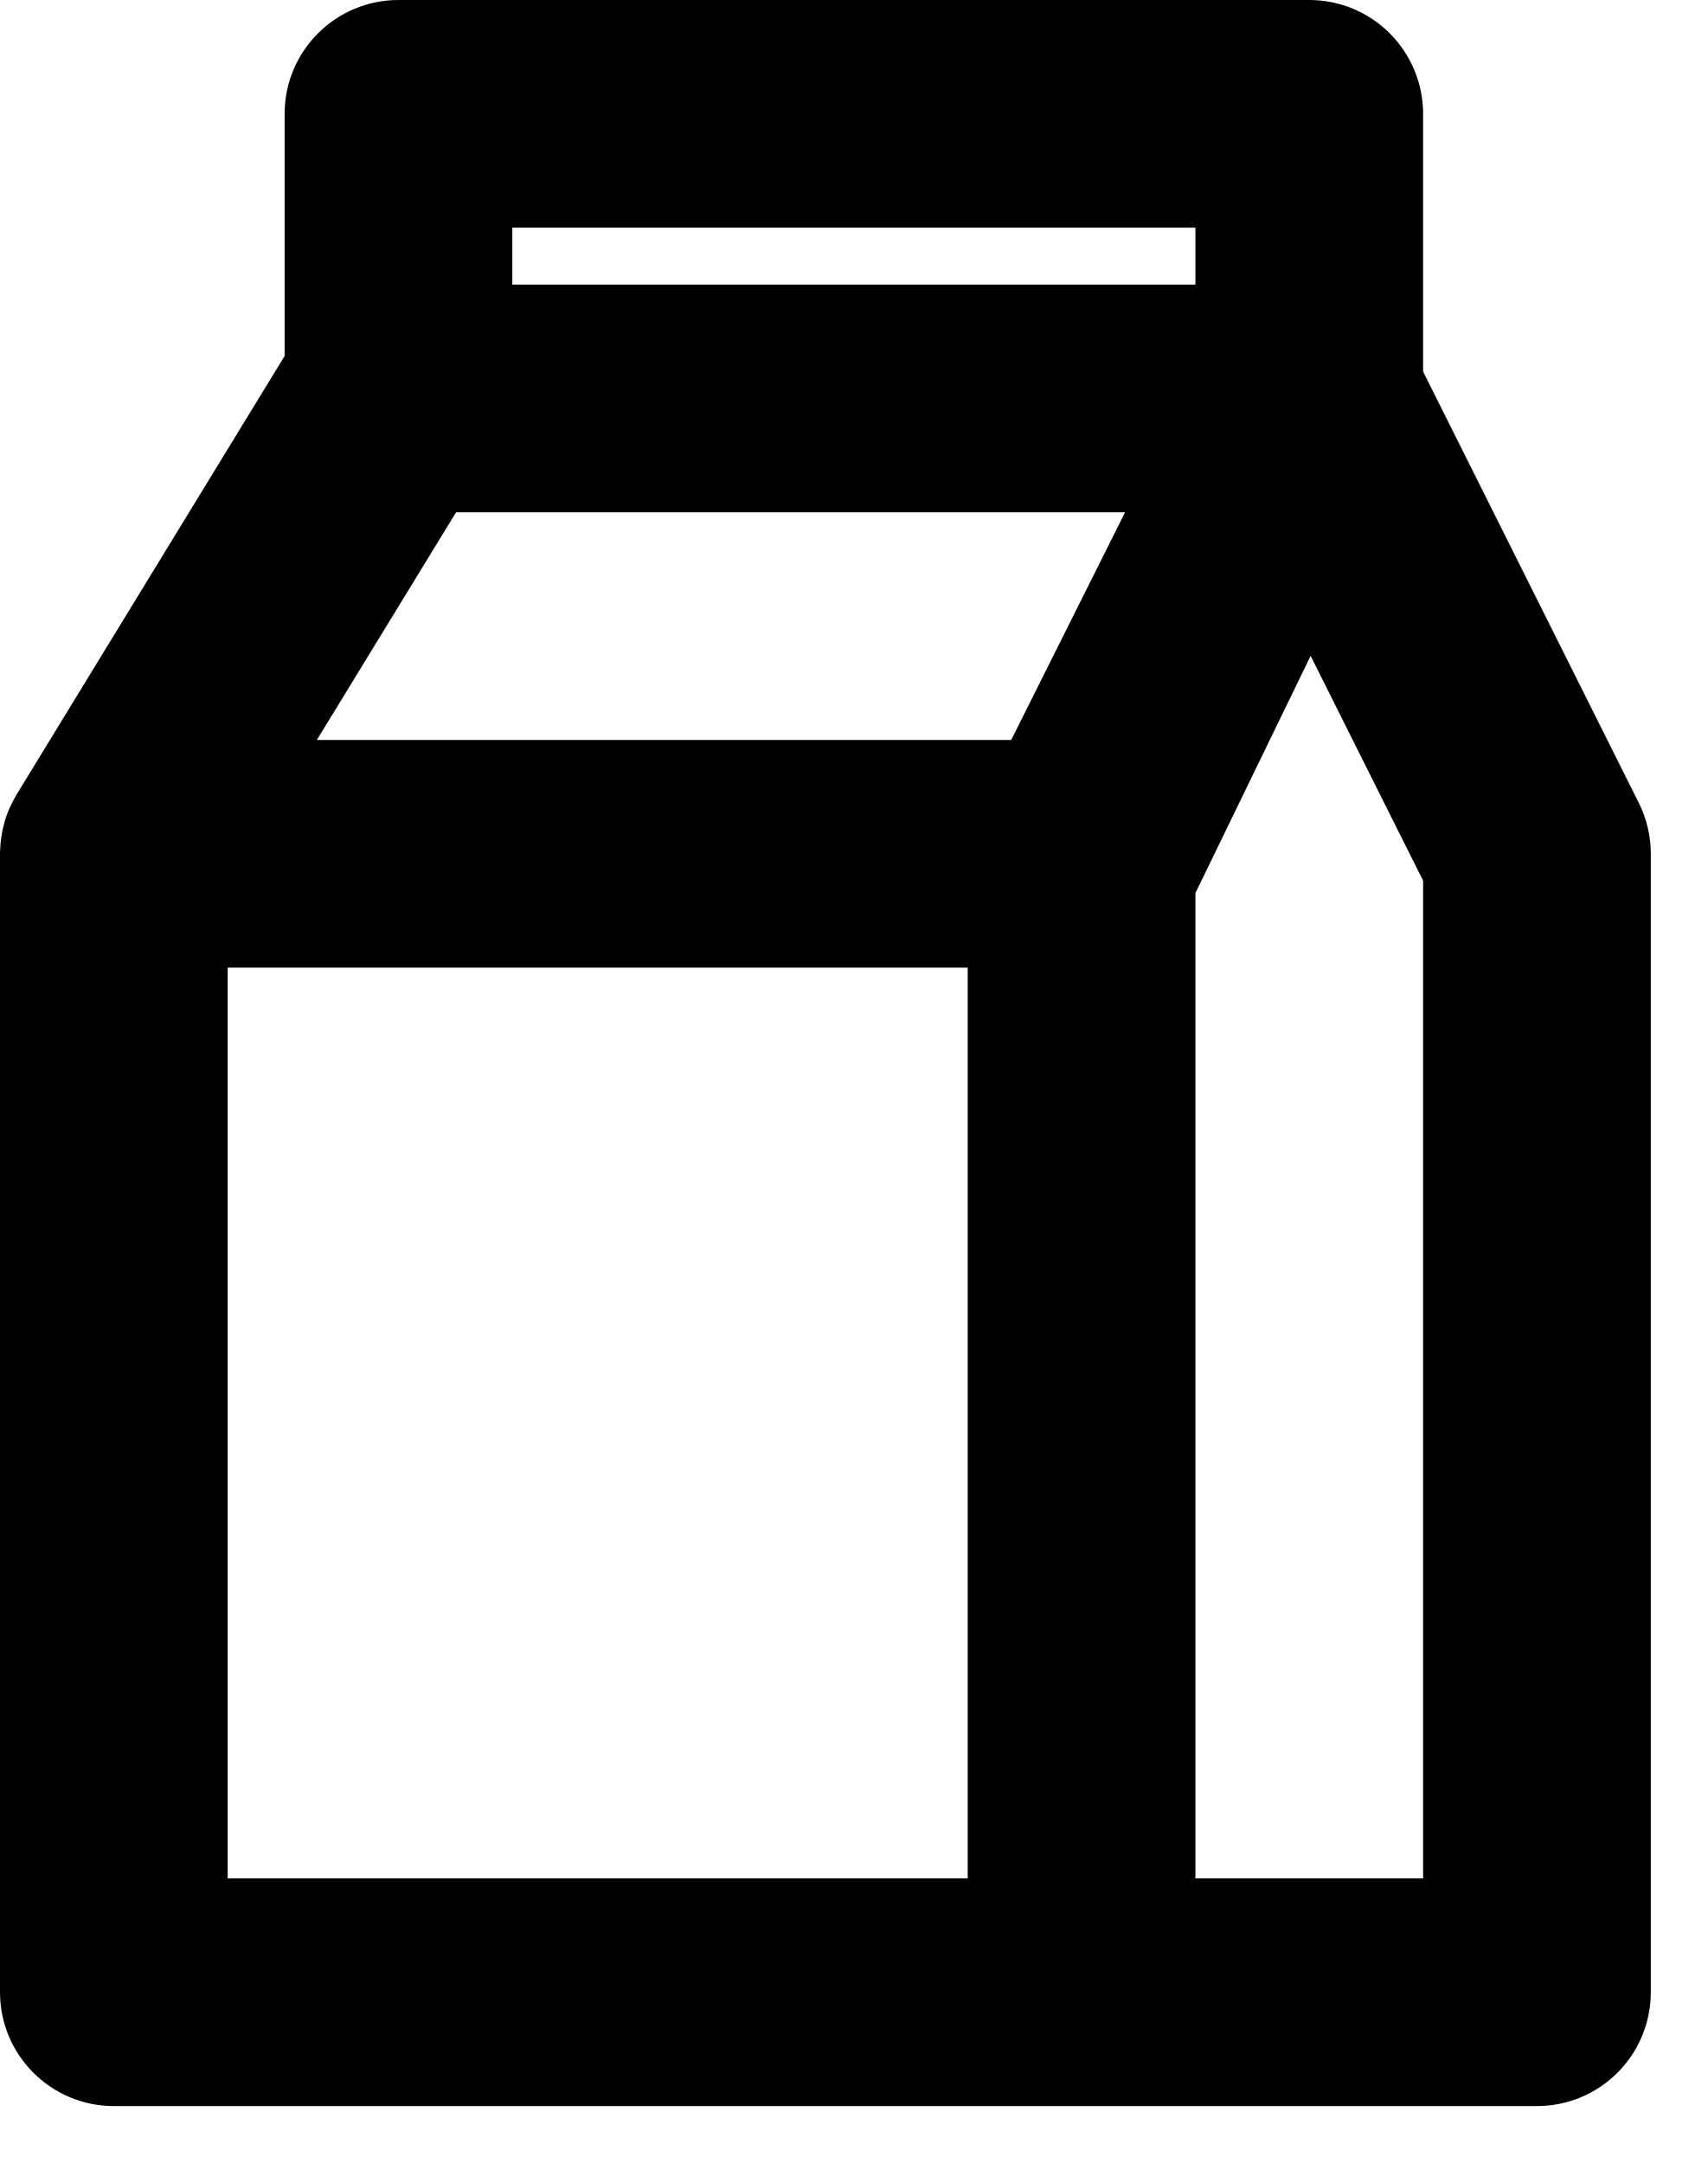
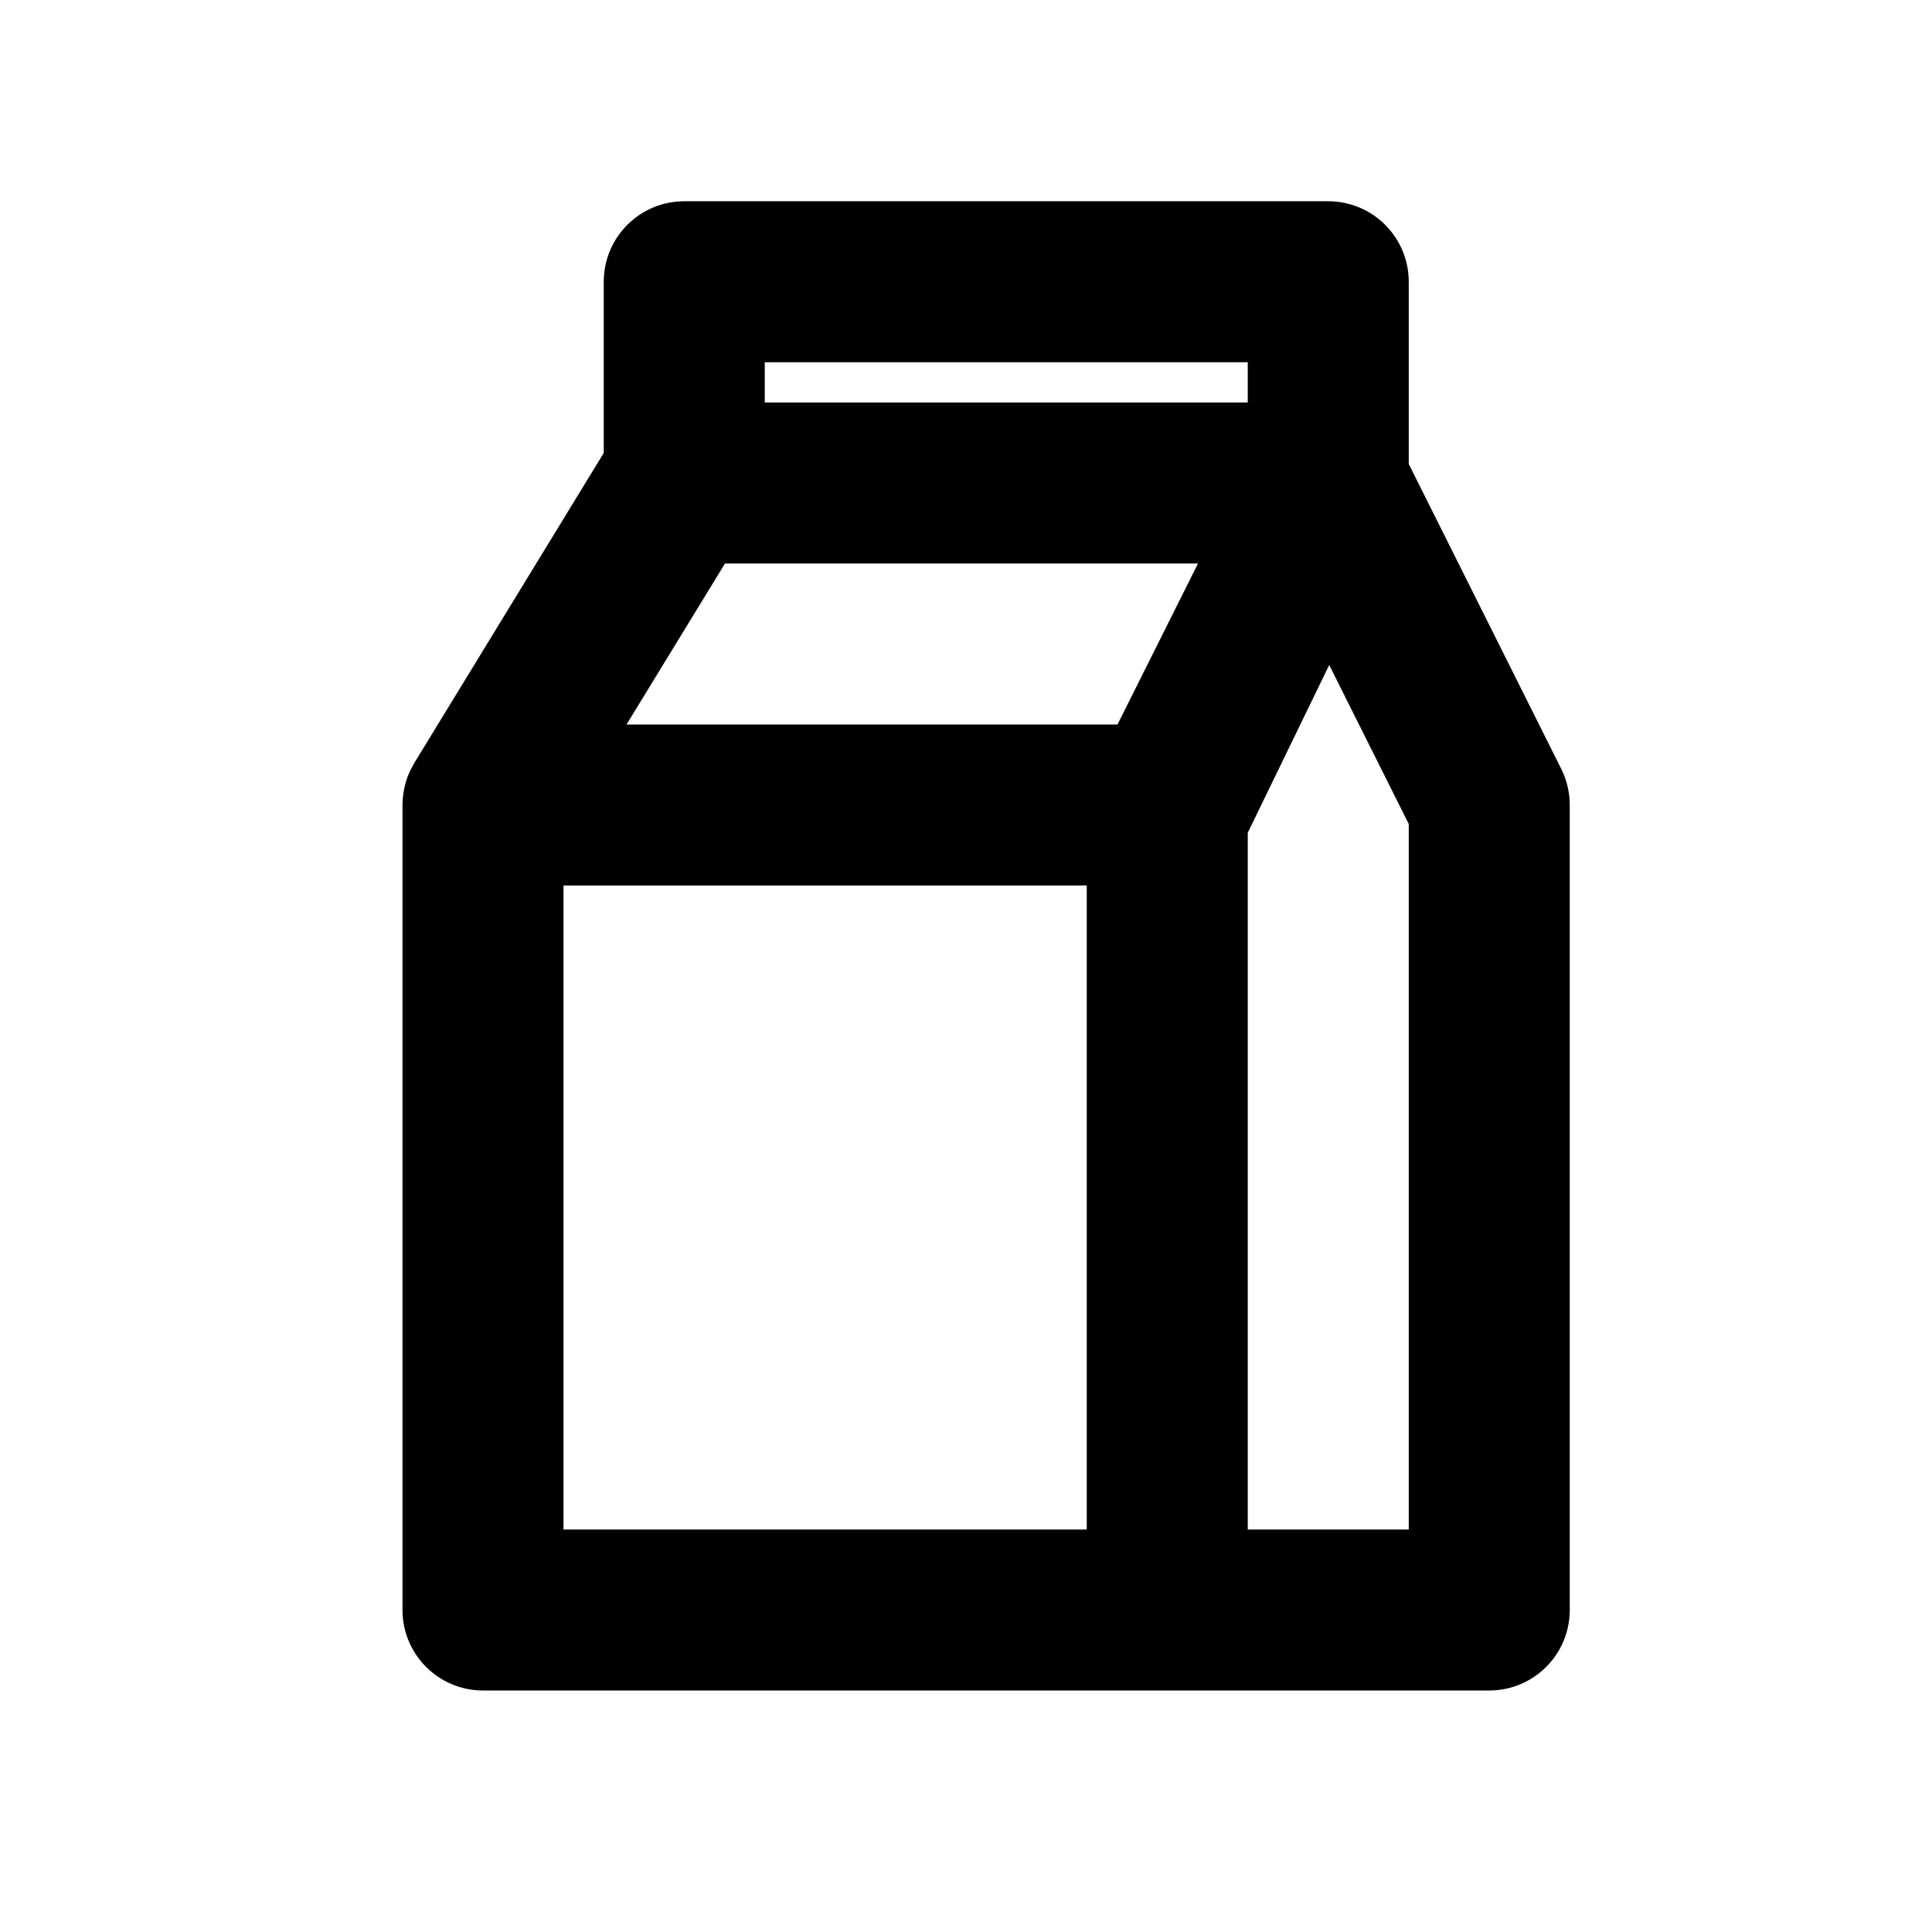
- <svg xmlns="http://www.w3.org/2000/svg" width="15" height="19" viewBox="0 0 15 19" fill="none">
-   <path d="M11.5 0C11.765 0 12.02 0.105 12.207 0.293C12.395 0.481 12.5 0.735 12.5 1V3.264L14.395 7.053C14.464 7.192 14.5 7.345 14.5 7.5V17.5C14.5 17.765 14.395 18.02 14.207 18.207C14.02 18.395 13.765 18.5 13.5 18.5H1C0.448 18.5 0 18.052 0 17.5V7.481C0 7.473 0.002 7.464 0.002 7.455C0.003 7.427 0.005 7.399 0.009 7.371C0.011 7.356 0.013 7.34 0.016 7.325C0.02 7.298 0.027 7.271 0.034 7.244C0.036 7.237 0.037 7.23 0.039 7.223L0.045 7.202C0.067 7.131 0.098 7.063 0.135 6.999C0.139 6.992 0.142 6.985 0.146 6.979L2.5 3.127V1C2.5 0.448 2.948 0 3.5 0H11.5ZM2 16.5H8.5V8.5H2V16.5ZM10.5 7.845V16.5H12.5V7.736L11.512 5.761L10.5 7.845ZM2.783 6.5H8.882L9.882 4.5H4.006L2.783 6.5ZM4.5 2.5H10.5V2H4.5V2.5Z" fill="currentColor" />
+ <svg xmlns="http://www.w3.org/2000/svg" width="24" height="24" viewBox="0 0 24 24" fill="none">
+   <path d="M16.5 2.5C16.765 2.5 17.02 2.605 17.207 2.793C17.395 2.981 17.5 3.235 17.5 3.5V5.764L19.395 9.553C19.464 9.692 19.5 9.845 19.5 10V20C19.5 20.265 19.395 20.52 19.207 20.707C19.02 20.895 18.765 21 18.5 21H6C5.448 21 5 20.552 5 20V9.981C5 9.973 5.002 9.964 5.002 9.955C5.003 9.927 5.005 9.899 5.009 9.871C5.011 9.856 5.013 9.84 5.016 9.825C5.02 9.798 5.027 9.771 5.034 9.744C5.036 9.737 5.037 9.73 5.039 9.723L5.045 9.702C5.067 9.631 5.098 9.563 5.135 9.499C5.139 9.492 5.142 9.485 5.146 9.479L7.5 5.627V3.5C7.5 2.948 7.948 2.5 8.5 2.5H16.5ZM7 19H13.5V11H7V19ZM15.5 10.345V19H17.5V10.236L16.512 8.261L15.5 10.345ZM7.783 9H13.882L14.882 7H9.006L7.783 9ZM9.5 5H15.5V4.5H9.5V5Z" fill="currentColor" />
</svg>
